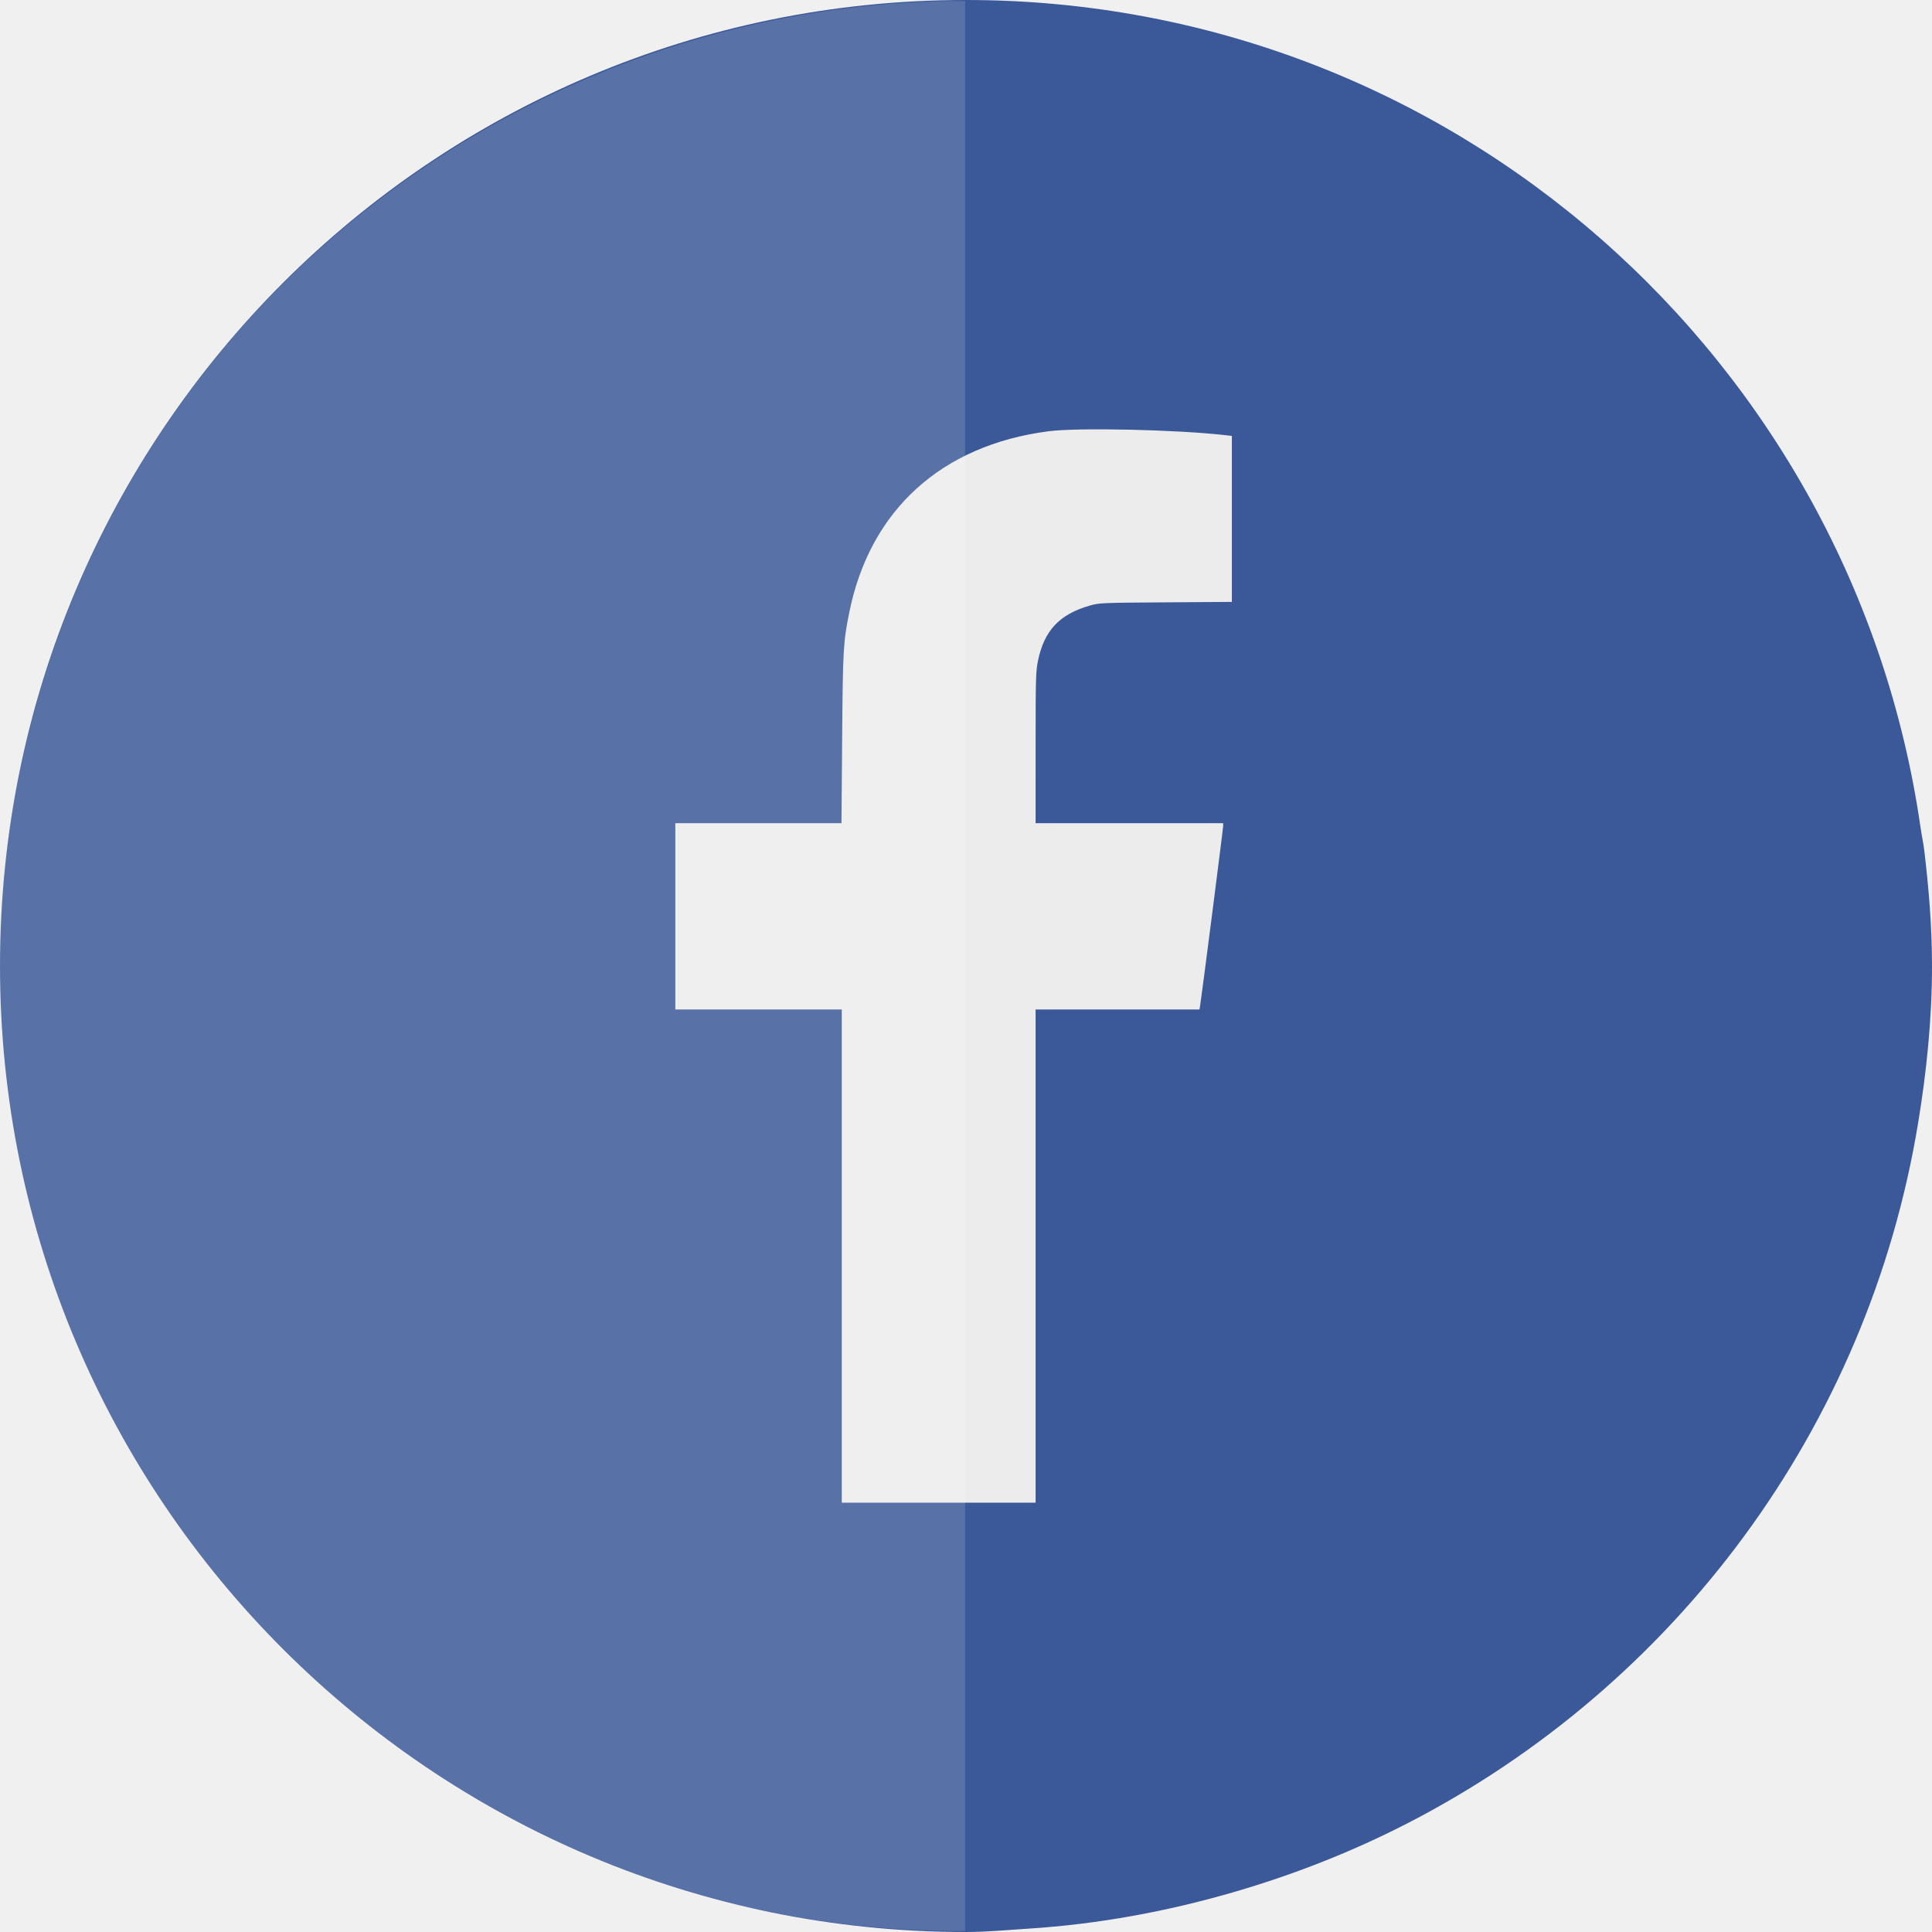
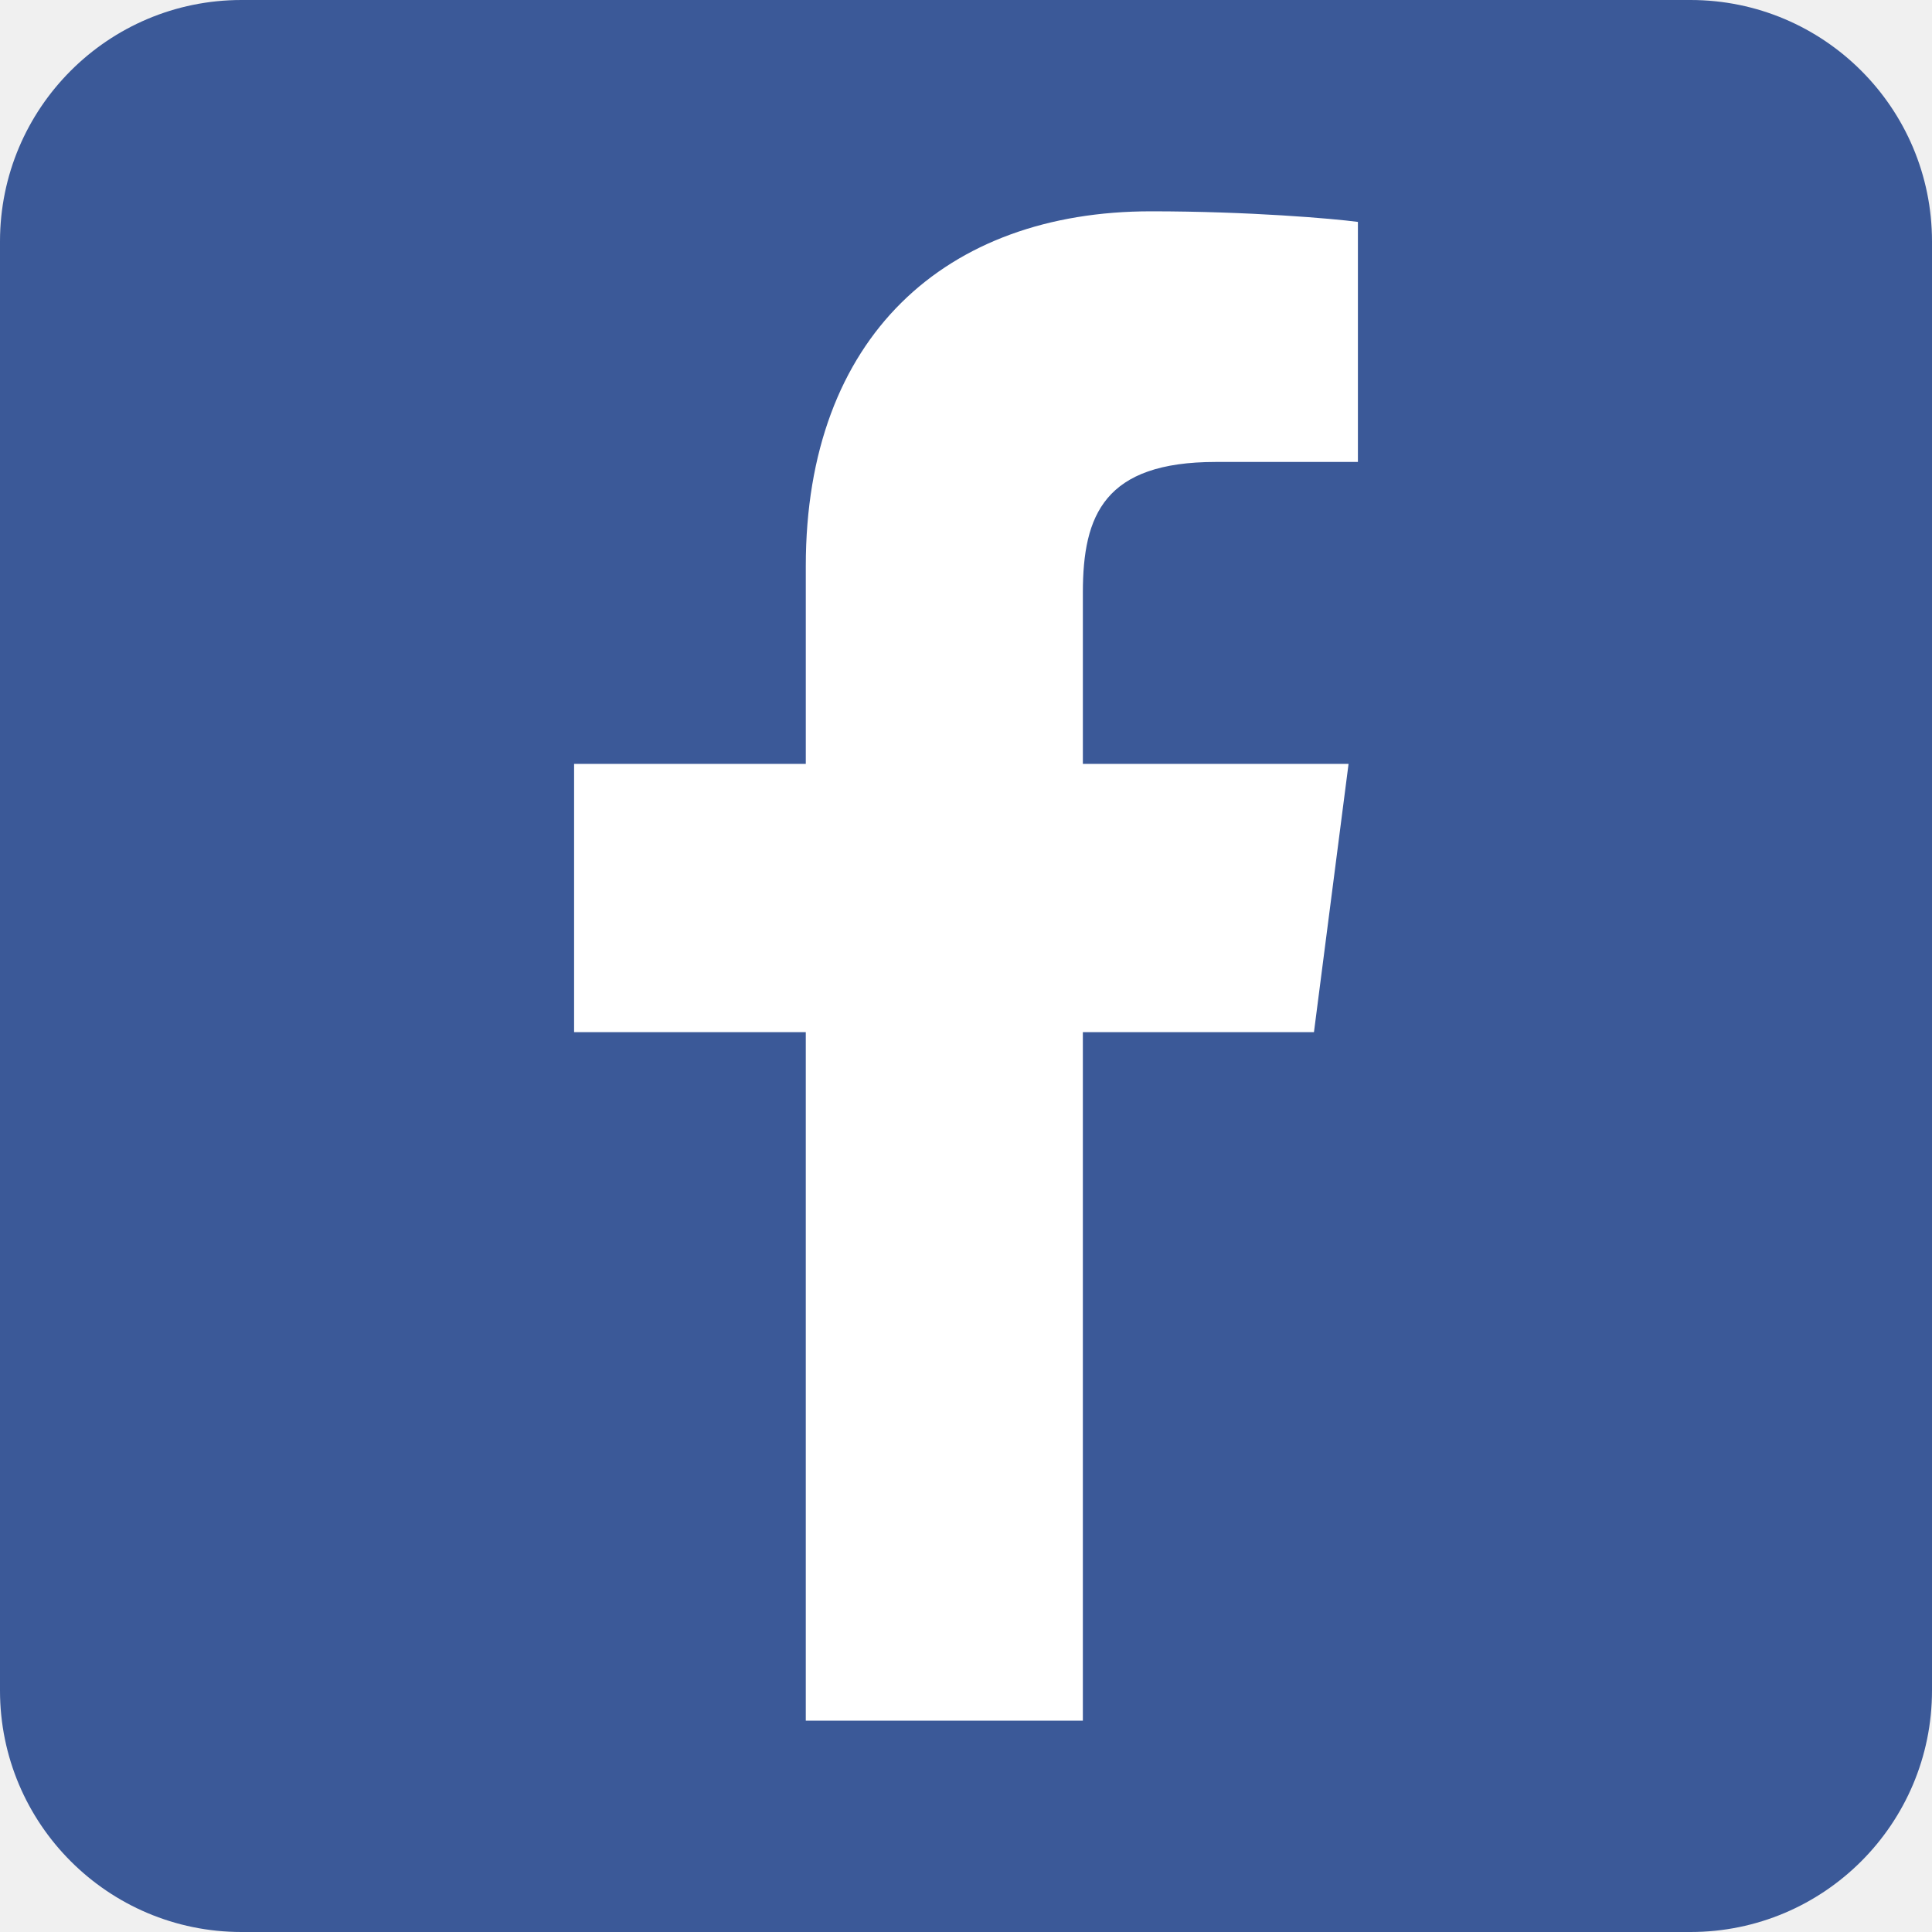
- <svg xmlns="http://www.w3.org/2000/svg" height="180" id="svg2" version="1.1" width="180">
-   <defs id="defs4" />
-   <g id="layer1" style="display:inline" transform="translate(-10,-862.3622)">
-     <path d="m 100,10 c -49.706,0 -90,40.294 -90,90 0,49.706 40.294,90 90,90 1.966,0 3.878,-0.188 5.812,-0.312 6.568,-0.421 12.931,-1.608 19.031,-3.375 5.673,-1.643 11.118,-3.782 16.281,-6.438 24.861,-12.787 42.922,-36.767 47.594,-65.312 C 189.495,109.817 190,104.969 190,100 c 0,-3.65 -0.296,-7.214 -0.719,-10.75 -0.086,-0.718 -0.241,-1.413 -0.344,-2.125 C 182.669,43.545 145.315,10 100,10 Z" id="path5742" style="fill:#3b5998;fill-opacity:1;stroke:none" transform="translate(0,852.3622)" />
-   </g>
-   <g id="layer3" style="display:inline" transform="translate(113.4177,-10)" />
-   <g id="layer4" style="display:inline" transform="translate(-10.08228,-10)">
-     <path d="m 88.509,127.026 0,-22.974 -7.754,0 -7.754,0 0,-8.68 0,-8.68 7.74,0 7.74,0 0.063,-7.899 c 0.066,-8.321 0.103,-8.968 0.666,-11.749 1.927,-9.519 8.576,-15.564 18.547,-16.863 2.749,-0.358 11.95,-0.155 16.487,0.363 l 0.608,0.07 0,7.732 0,7.732 -6.163,0.041 c -5.979,0.039 -6.19,0.048 -7.073,0.301 -2.819,0.806 -4.245,2.321 -4.824,5.126 -0.207,1.002 -0.224,1.62 -0.225,8.116 l -0.002,7.031 8.738,0 8.738,0 -4.7e-4,0.26 c -4.5e-4,0.26 -2.019,16.012 -2.143,16.724 l -0.066,0.376 -7.633,0 -7.633,0 0,22.974 0,22.974 -9.028,0 -9.028,0 0,-22.974 z" id="path5490" style="display:inline;fill:#ececec;fill-opacity:1" />
-     <path d="M 98.688,10.094 C 59.472,10.679 23.779,37.053 13.125,76.812 c -12.865,48.012 15.644,97.354 63.656,110.219 1.899,0.509 3.787,0.838 5.688,1.219 5.869,1.176 11.74,1.668 17.531,1.656 l 0,-179.812 c -0.439,8.9e-5 -0.875,-0.006 -1.312,0 z" id="rect2989" style="opacity:0.15;fill:#ffffff;fill-opacity:1;fill-rule:nonzero;stroke:none" />
-     <rect height="1.296" id="rect3759" style="opacity:0.1;fill:#ffffff;fill-opacity:1;fill-rule:nonzero;stroke:none" width="1.944" x="-113.418" y="68.759" />
+ <svg xmlns="http://www.w3.org/2000/svg" height="512" id="Layer_1" version="1.1" viewBox="0 0 512 512" width="512" xml:space="preserve">
+   <defs id="defs12" />
+   <g id="g5991">
+     <rect height="512" id="rect2987" rx="64" ry="64" style="fill:#3b5998;fill-opacity:1;fill-rule:nonzero;stroke:none" width="512" x="0" y="0" />
+     <path d="M 286.968,456 V 273.538 h 61.244 l 9.17,-71.103 h -70.412 v -45.395 c 0,-20.588 5.721,-34.619 35.235,-34.619 l 37.655,-0.011 V 58.808 c -6.51,-0.874 -28.857,-2.808 -54.867,-2.808 -54.288,0 -91.45,33.146 -91.45,93.998 v 52.437 h -61.402 v 71.103 h 61.4 v 182.462 h 73.427 z" id="f_1_" style="fill:#ffffff" />
  </g>
</svg>
